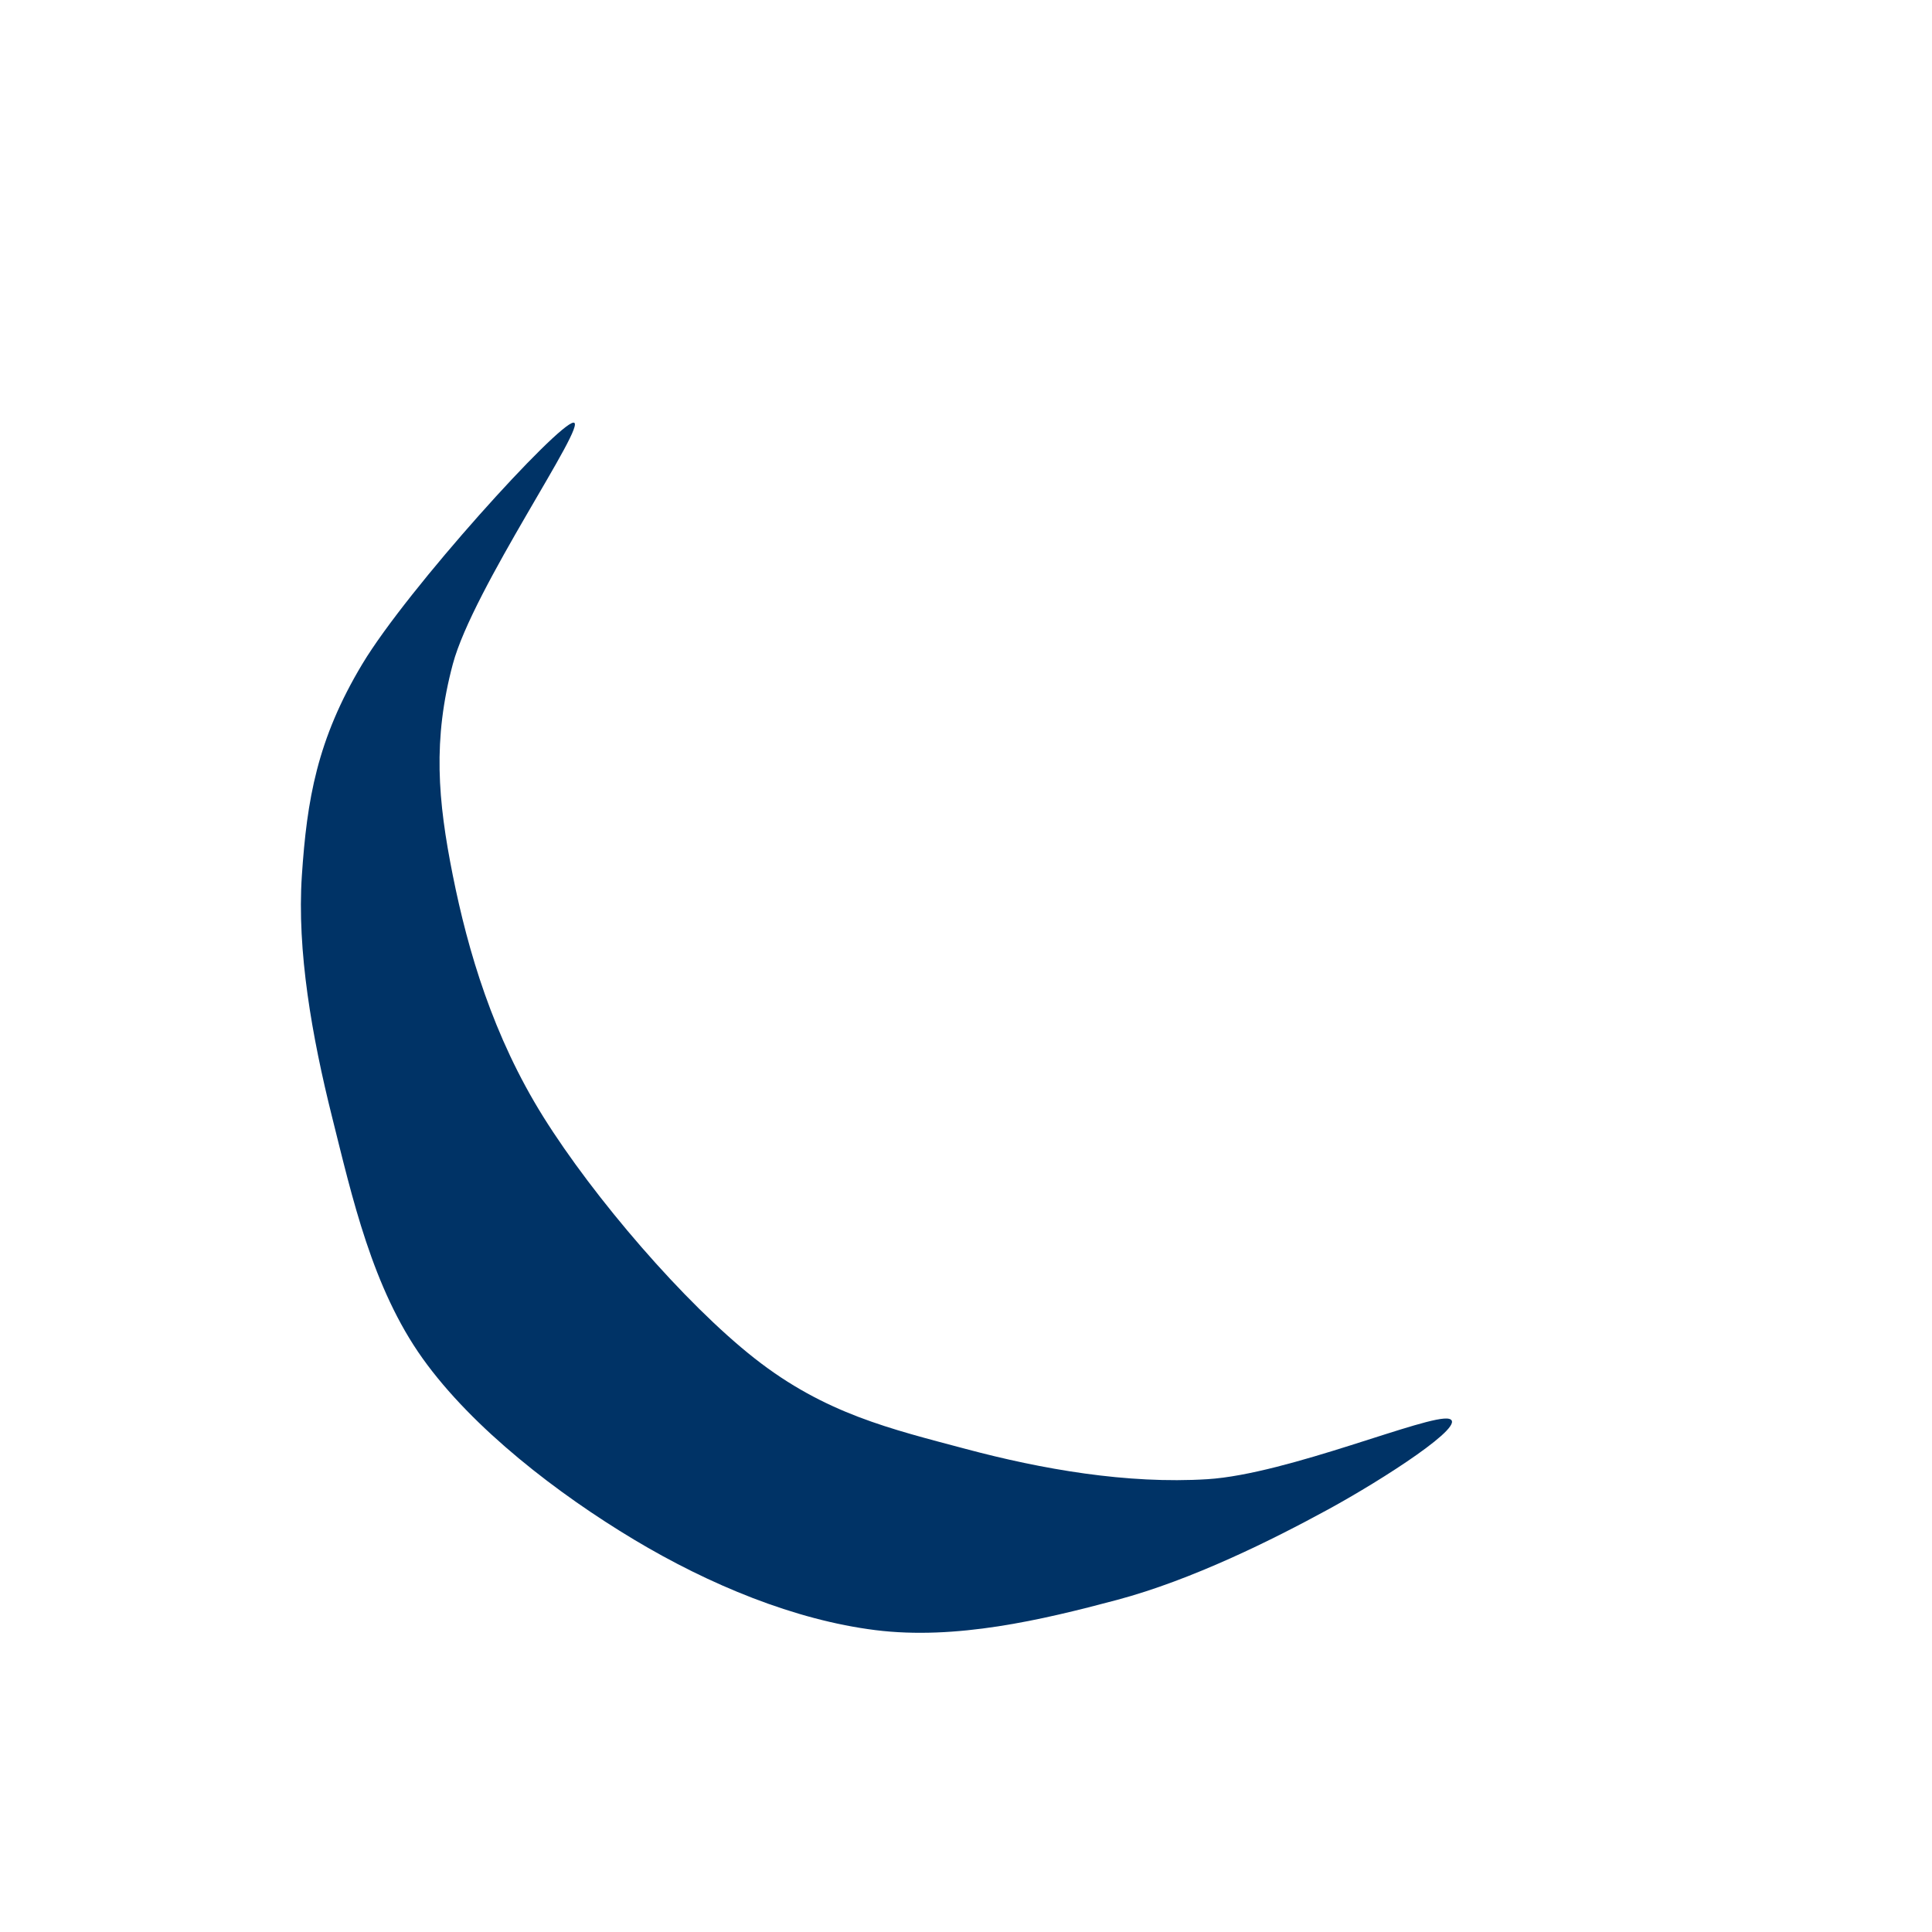
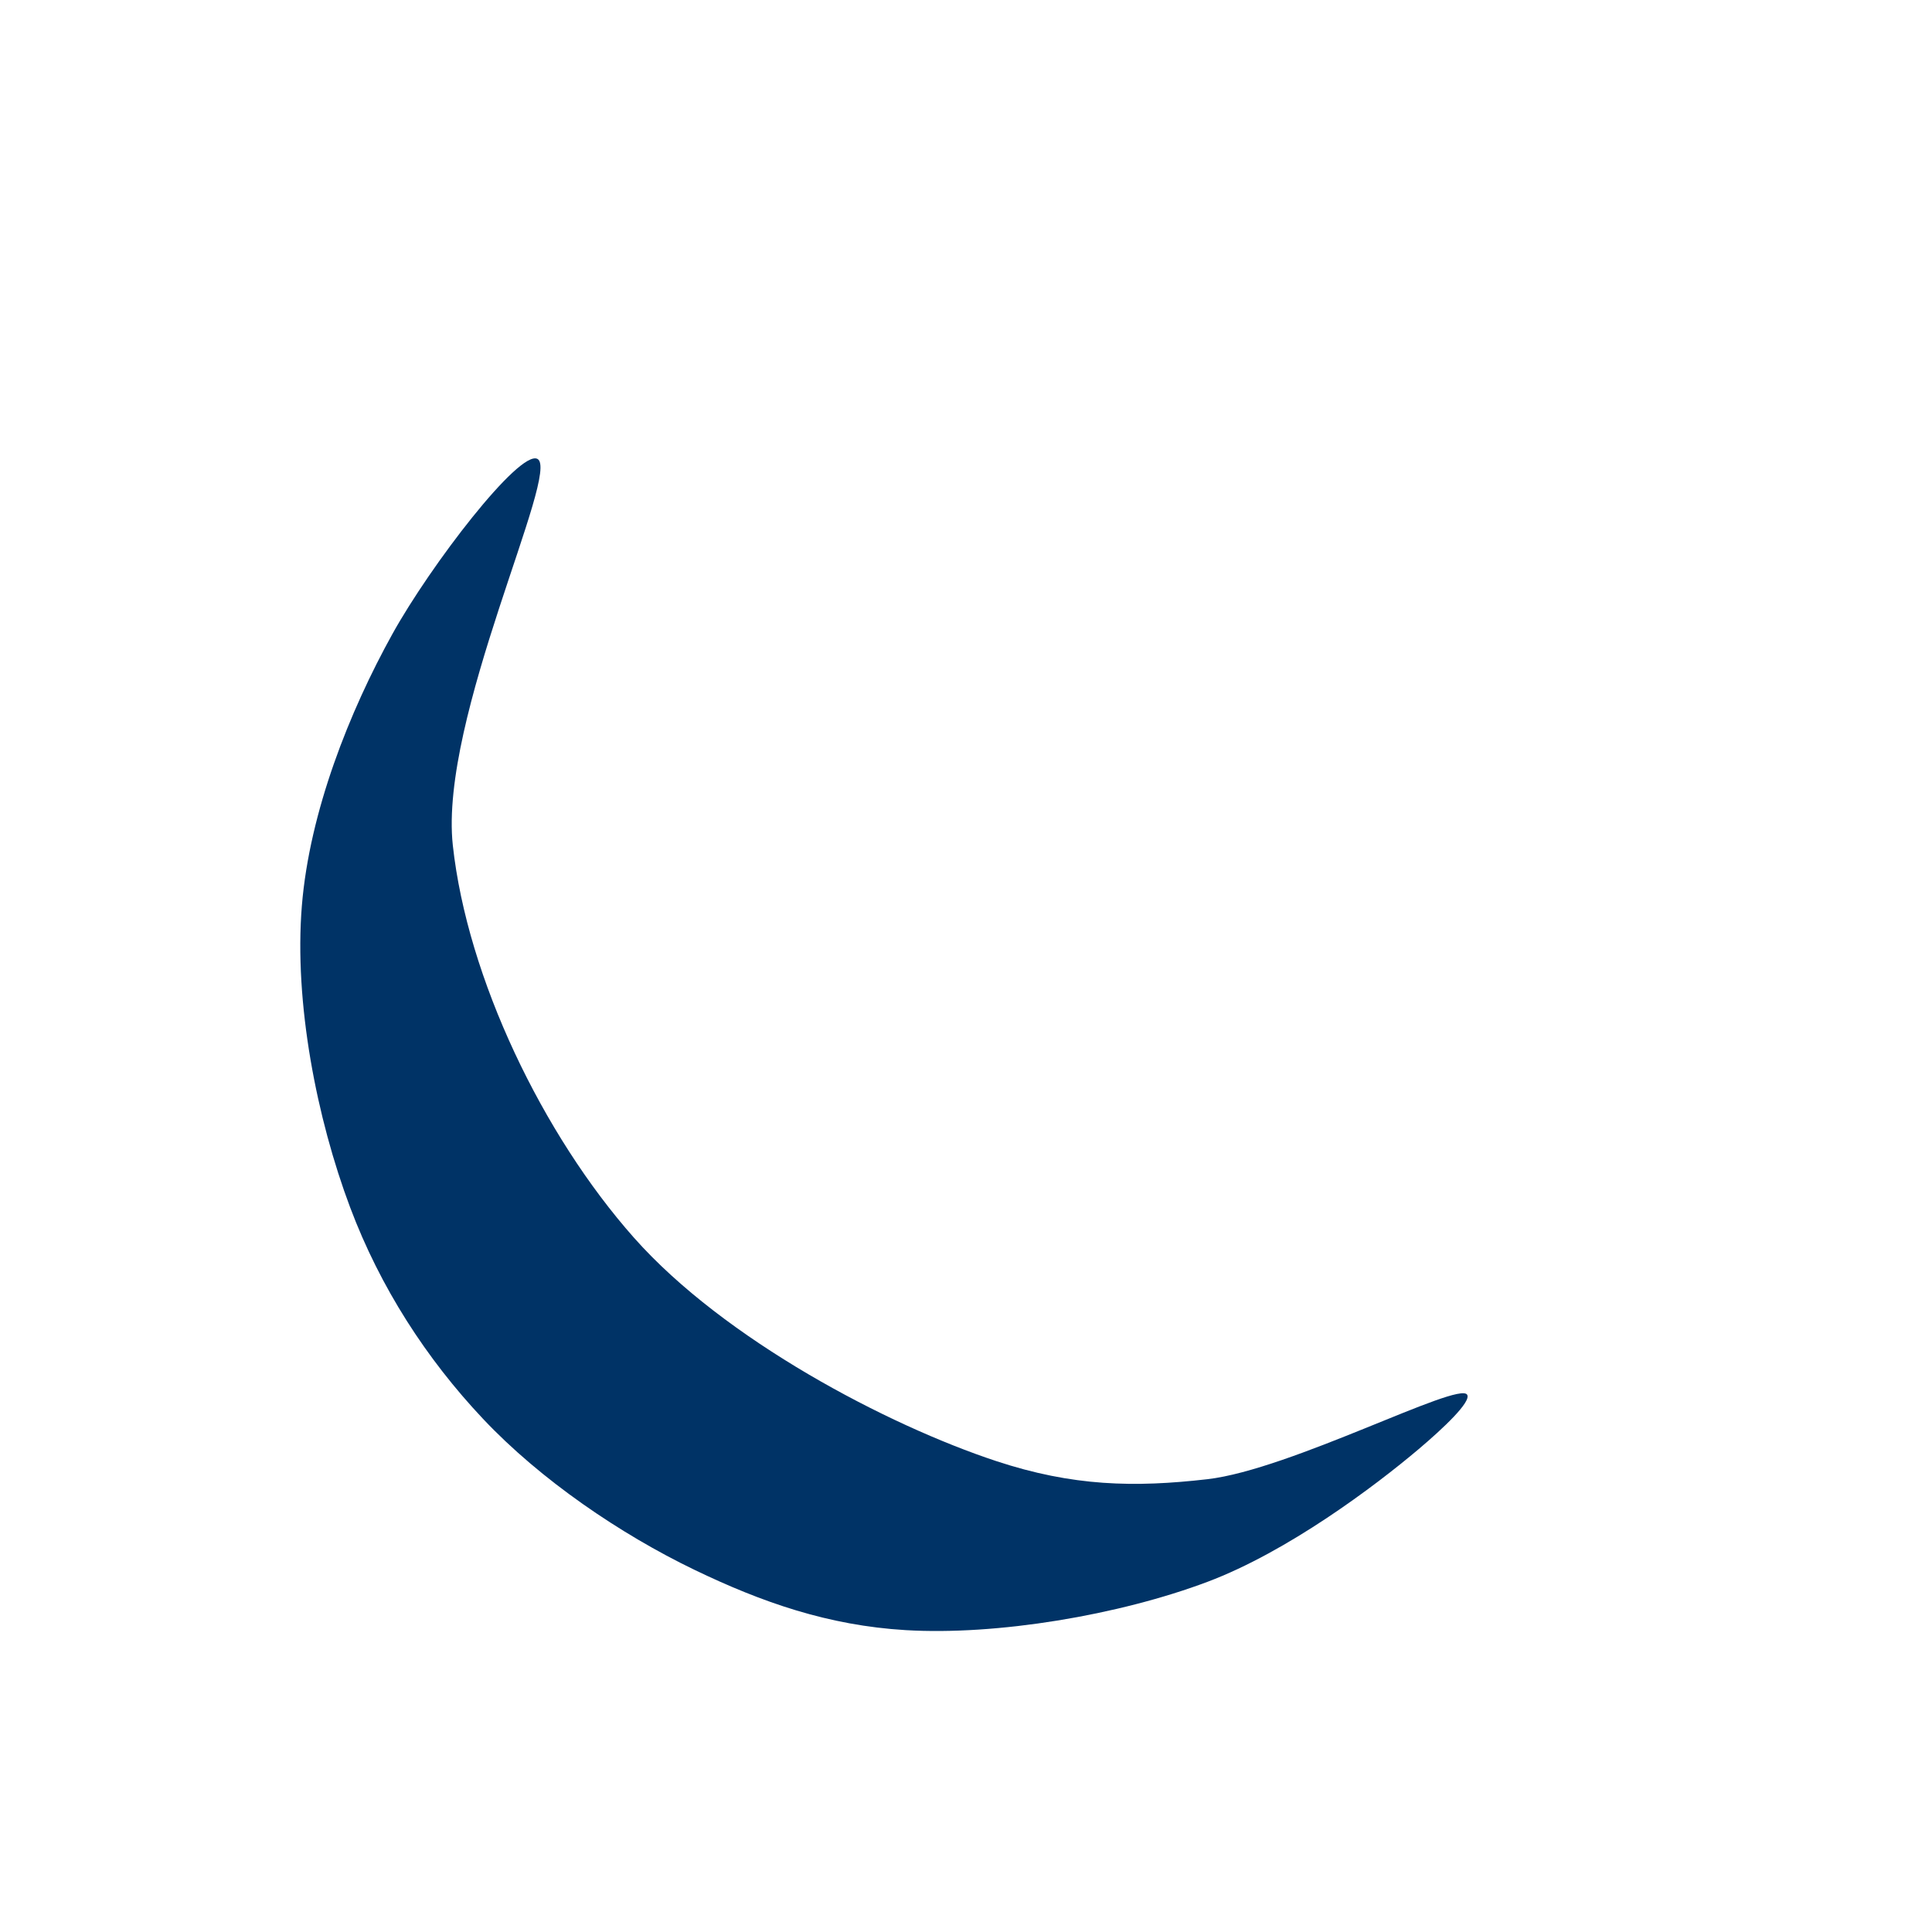
<svg xmlns="http://www.w3.org/2000/svg" viewBox="0 0 64 64" width="64" height="64">
-   <path d="M 19 14 C 19.5 14 15.667 19.5 15 22 C 14.333 24.5 14.5 26.5 15 29 C 15.5 31.5 16.333 34.333 18 37 C 19.667 39.667 22.667 43.167 25 45 C 27.333 46.833 29.5 47.333 32 48 C 34.5 48.667 37.333 49.167 40 49 C 42.667 48.833 47.333 46.833 48 47 C 48.667 47.167 45.833 49 44 50 C 42.167 51 39.5 52.333 37 53 C 34.5 53.667 31.667 54.333 29 54 C 26.333 53.667 23.5 52.5 21 51 C 18.5 49.5 15.667 47.333 14 45 C 12.333 42.667 11.667 39.667 11 37 C 10.333 34.333 9.833 31.5 10 29 C 10.167 26.5 10.5 24.5 12 22 C 13.5 19.5 18.5 14 19 14 Z" fill="#003366" />
+   <path d="M 17.8 15.2 C 18.598 15.589 14.542 23.793 15 28 C 15.479 32.398 17.981 37.594 21 41 C 23.996 44.38 29.407 47.213 33 48.4 C 35.536 49.238 37.576 49.279 40 49 C 42.75 48.683 48.306 45.751 48.6 46.2 C 48.752 46.432 47.788 47.333 47 48 C 45.54 49.236 42.655 51.401 40 52.4 C 37.061 53.506 33.019 54.181 30 54 C 27.441 53.847 25.244 53.082 23 52 C 20.561 50.824 17.911 49.027 16 47 C 14.127 45.013 12.599 42.655 11.6 40 C 10.494 37.061 9.737 33.215 10 30 C 10.254 26.889 11.579 23.561 13 21 C 14.266 18.718 17.195 14.905 17.8 15.2 Z" fill="#003366" />
</svg>
